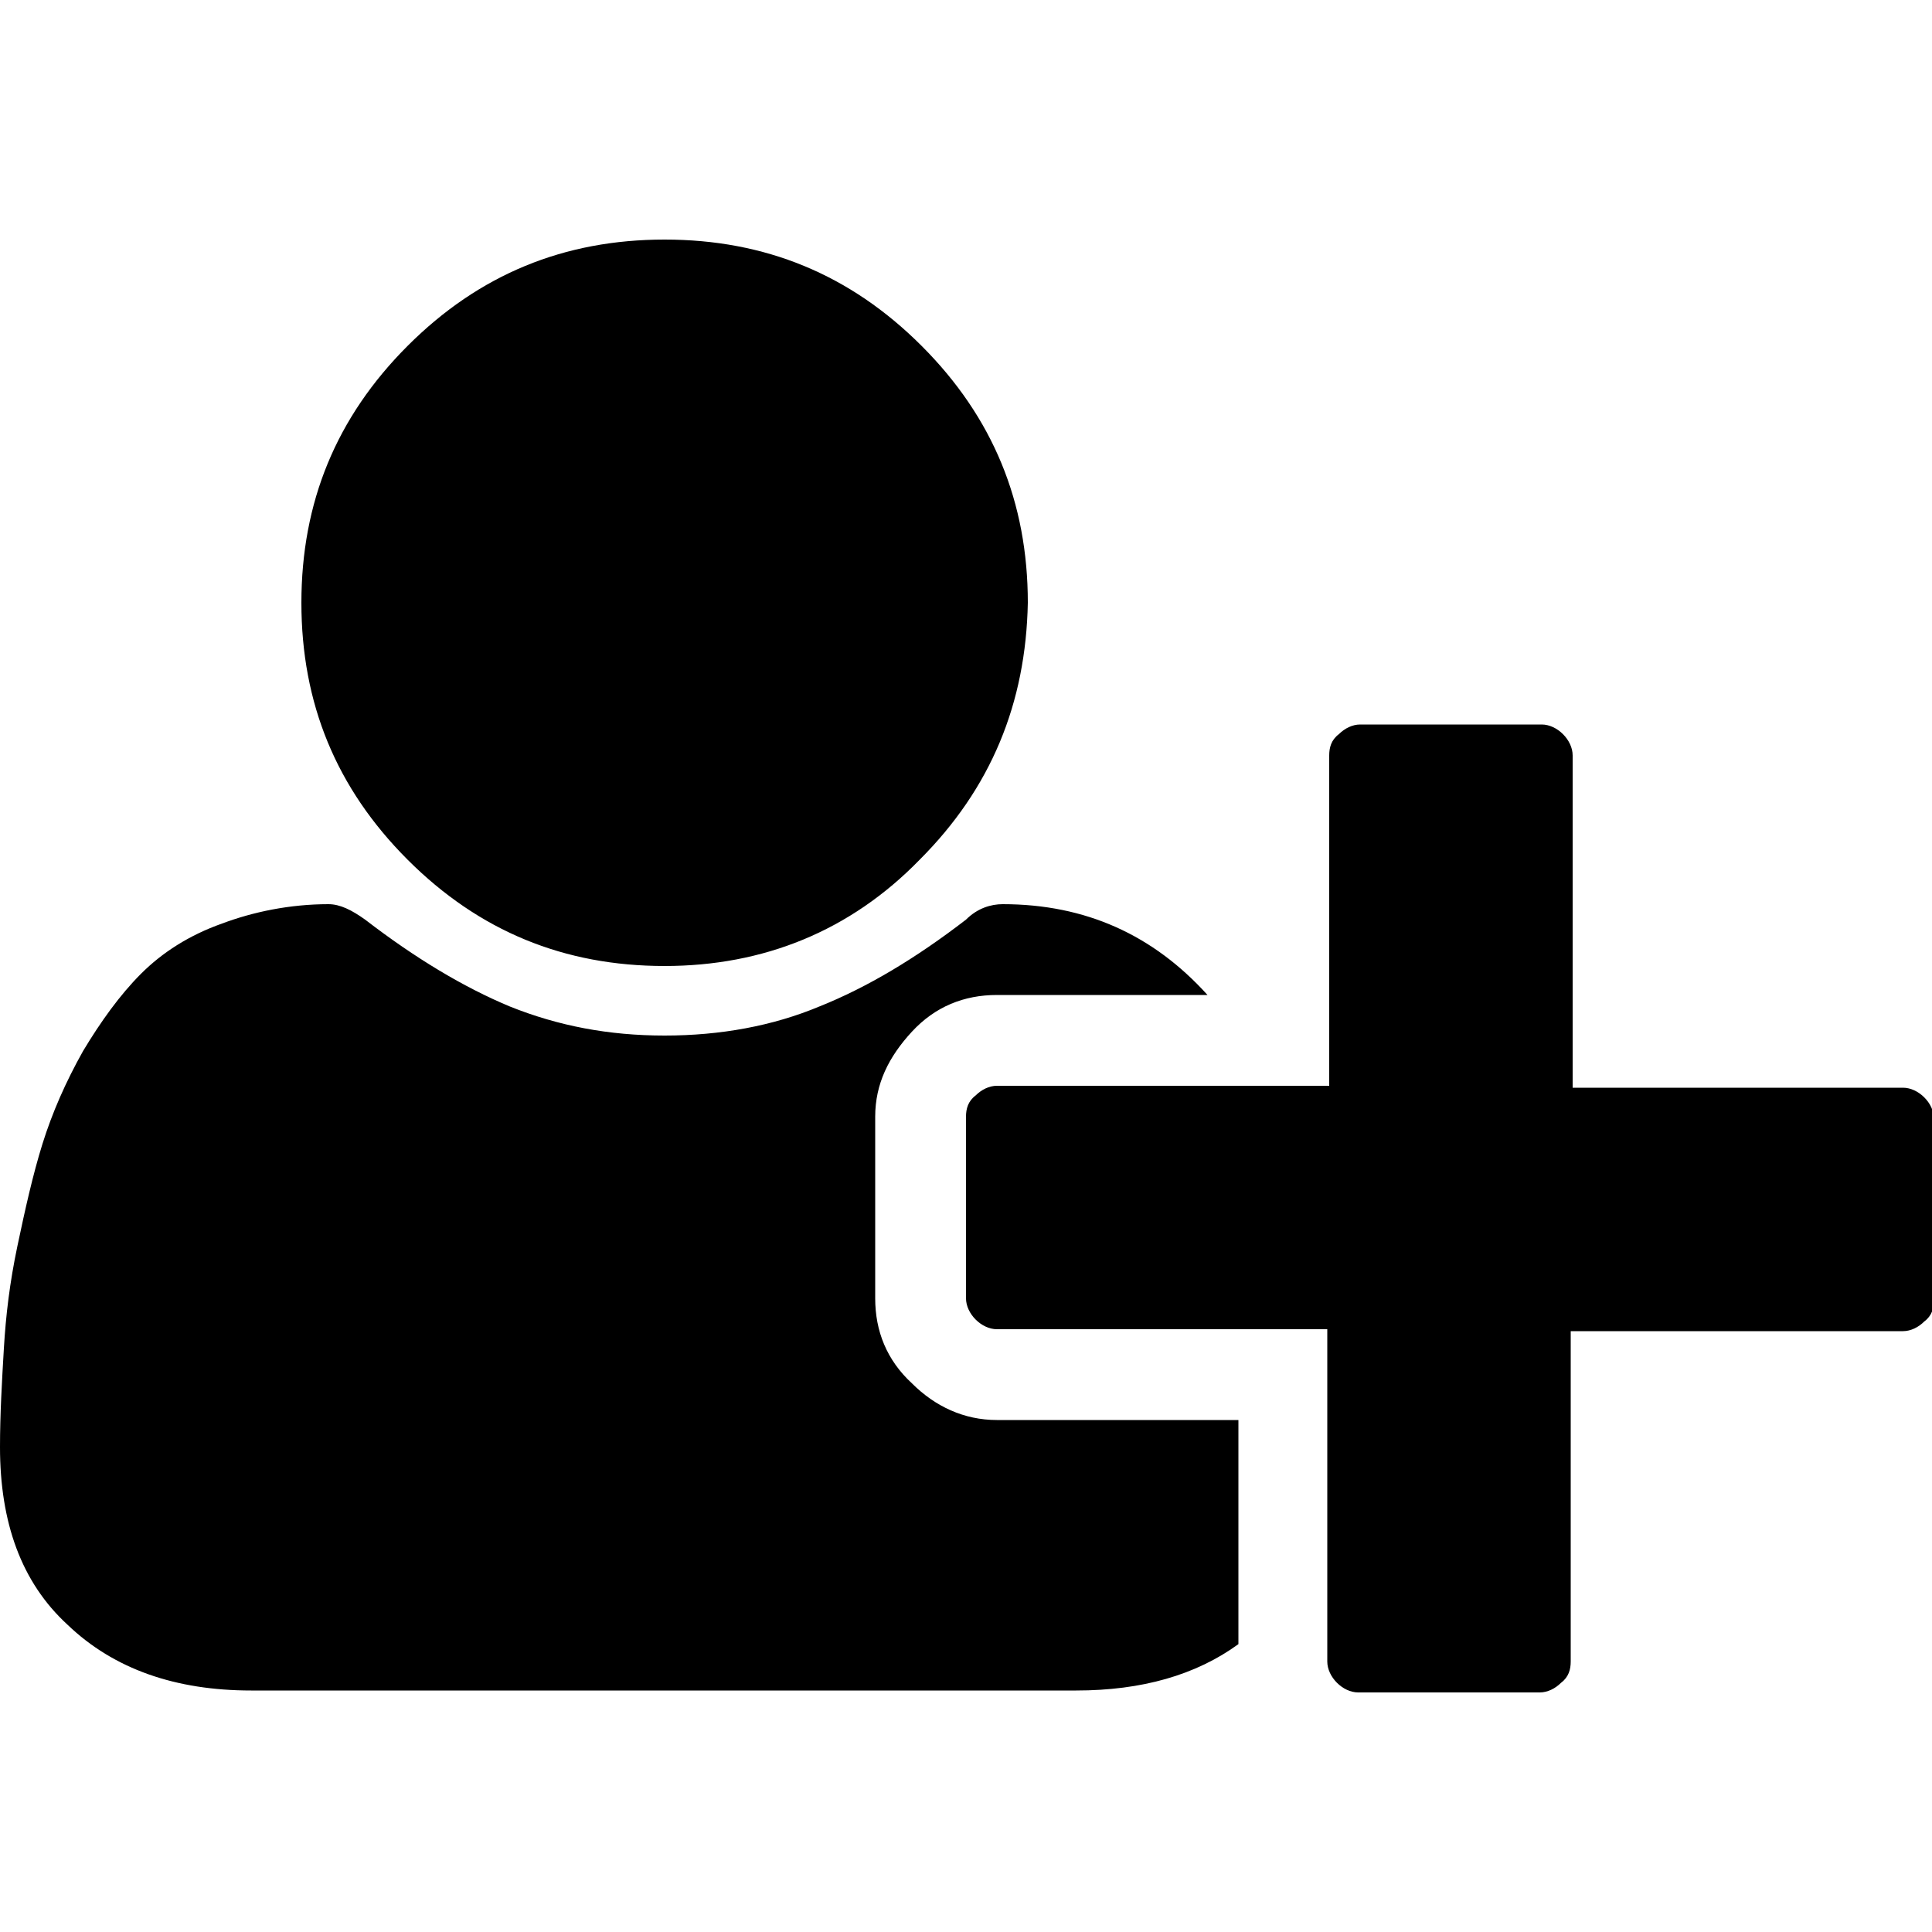
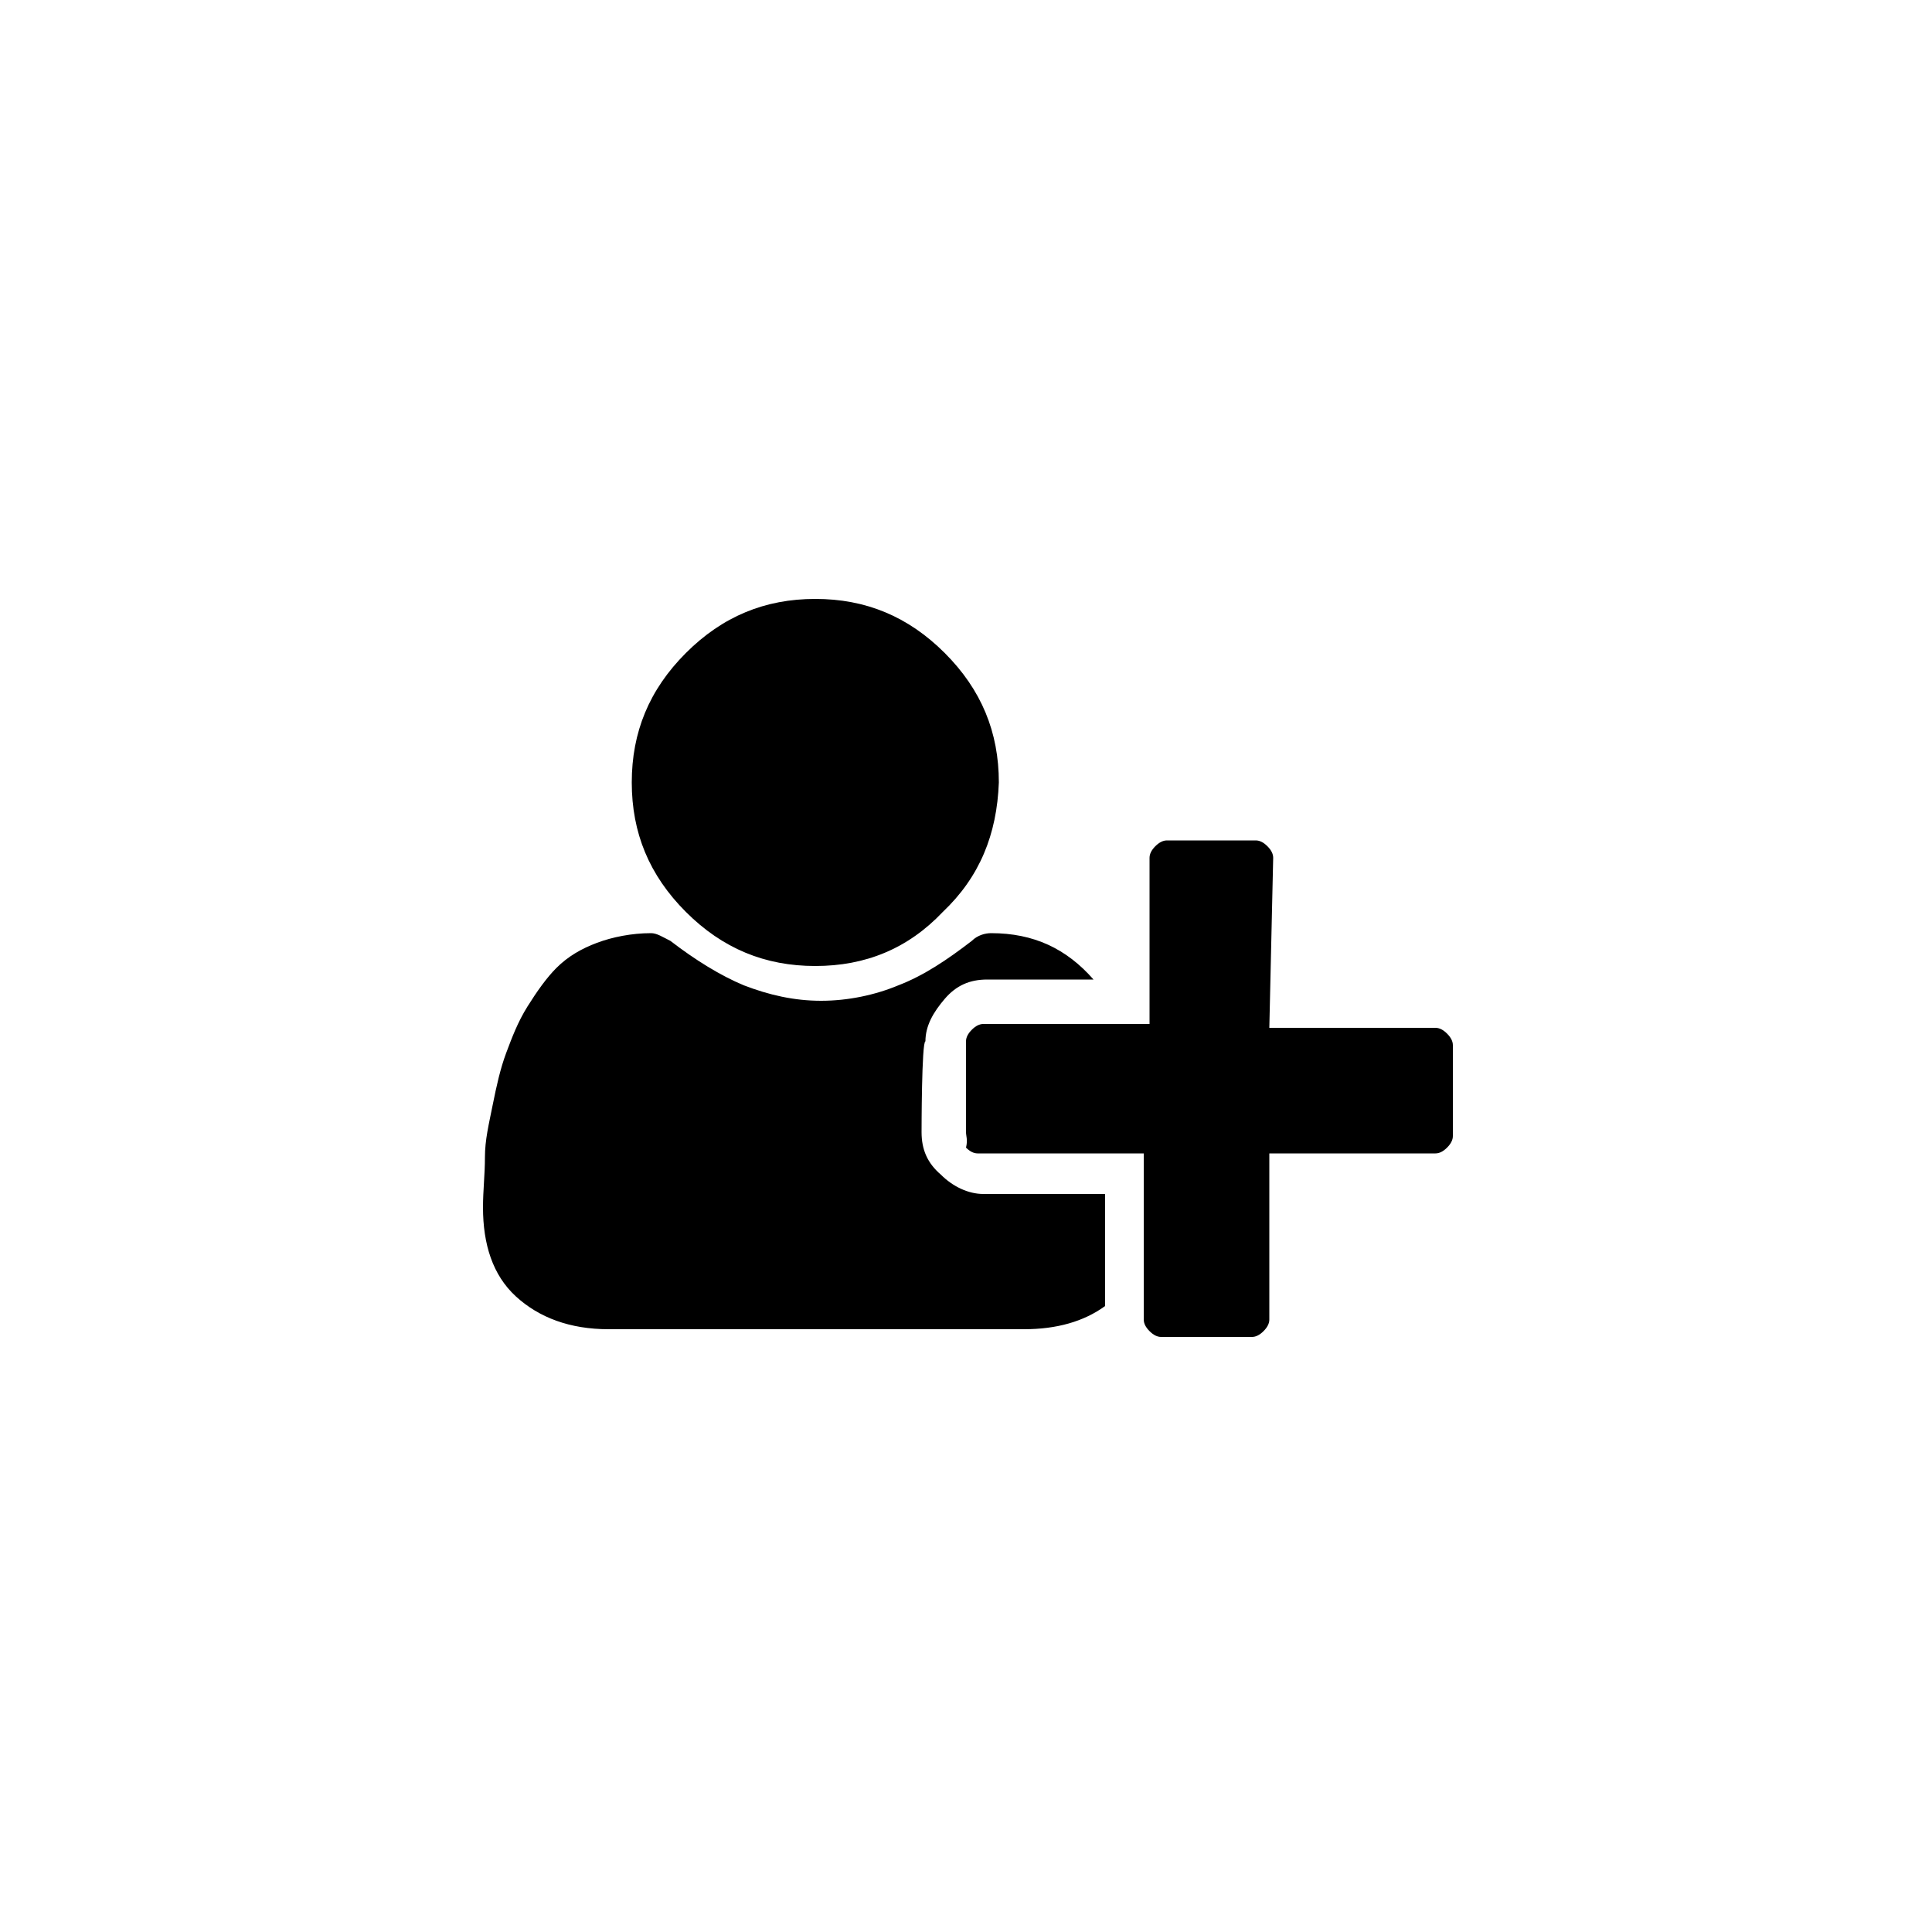
<svg xmlns="http://www.w3.org/2000/svg" version="1.1" id="Layer_1" x="0px" y="0px" viewBox="0 0 100 100" style="enable-background:new 0 0 100 100;" xml:space="preserve">
  <g>
-     <path d="M45.3,67.2c0,1.7,0.6,3.2,1.9,4.4c1.2,1.2,2.7,1.9,4.4,1.9h12.5v11.6c-2.2,1.6-5,2.4-8.4,2.4H13c-3.9,0-7.1-1.1-9.5-3.4   C1.1,81.9,0,78.8,0,74.9c0-1.7,0.1-3.4,0.2-5.1s0.3-3.4,0.7-5.3s0.8-3.7,1.3-5.3s1.2-3.2,2.1-4.8c0.9-1.5,1.9-2.9,3-4   c1.1-1.1,2.5-2,4.2-2.6c1.6-0.6,3.5-1,5.5-1c0.6,0,1.2,0.3,1.9,0.8c2.6,2,5.1,3.5,7.5,4.5c2.5,1,5.1,1.5,8,1.5s5.6-0.5,8-1.5   c2.5-1,5-2.5,7.6-4.5c0.6-0.6,1.3-0.8,1.9-0.8c4.3,0,7.8,1.6,10.6,4.7H51.6c-1.7,0-3.2,0.6-4.4,1.9s-1.9,2.7-1.9,4.4V67.2z    M47.6,44.5C44,48.2,39.5,50,34.4,50c-5.2,0-9.6-1.8-13.3-5.5c-3.7-3.7-5.5-8.1-5.5-13.3c0-5.2,1.8-9.6,5.5-13.3   c3.7-3.7,8.1-5.5,13.3-5.5c5.2,0,9.6,1.8,13.3,5.5c3.7,3.7,5.5,8.1,5.5,13.3C53.1,36.4,51.3,40.8,47.6,44.5z M81.3,56.3h17.2   c0.4,0,0.8,0.2,1.1,0.5c0.3,0.3,0.5,0.7,0.5,1.1v9.4c0,0.4-0.1,0.8-0.5,1.1c-0.3,0.3-0.7,0.5-1.1,0.5H81.3V86   c0,0.4-0.1,0.8-0.5,1.1c-0.3,0.3-0.7,0.5-1.1,0.5h-9.4c-0.4,0-0.8-0.2-1.1-0.5c-0.3-0.3-0.5-0.7-0.5-1.1V68.8H51.6   c-0.4,0-0.8-0.2-1.1-0.5C50.2,68,50,67.6,50,67.2v-9.4c0-0.4,0.1-0.8,0.5-1.1c0.3-0.3,0.7-0.5,1.1-0.5h17.2V39.1   c0-0.4,0.1-0.8,0.5-1.1c0.3-0.3,0.7-0.5,1.1-0.5h9.4c0.4,0,0.8,0.2,1.1,0.5c0.3,0.3,0.5,0.7,0.5,1.1V56.3z" />
+     <path d="M47.7,58.6c0,0.9,0.3,1.6,1,2.2c0.6,0.6,1.4,1,2.2,1h6.3v5.8c-1.1,0.8-2.5,1.2-4.2,1.2H31.5c-2,0-3.6-0.6-4.8-1.7   C25.5,66,25,64.4,25,62.5c0-0.9,0.1-1.7,0.1-2.6s0.2-1.7,0.4-2.7c0.2-1,0.4-1.9,0.7-2.7c0.3-0.8,0.6-1.6,1.1-2.4   c0.5-0.8,1-1.5,1.5-2c0.6-0.6,1.3-1,2.1-1.3c0.8-0.3,1.8-0.5,2.8-0.5c0.3,0,0.6,0.2,1,0.4c1.3,1,2.6,1.8,3.8,2.3   c1.3,0.5,2.6,0.8,4,0.8s2.8-0.3,4-0.8c1.3-0.5,2.5-1.3,3.8-2.3c0.3-0.3,0.7-0.4,1-0.4c2.2,0,3.9,0.8,5.3,2.4h-5.5   c-0.9,0-1.6,0.3-2.2,1s-1,1.4-1,2.2C47.7,53.9,47.7,58.6,47.7,58.6z M48.8,47.2C47,49.1,44.8,50,42.2,50c-2.6,0-4.8-0.9-6.7-2.8   c-1.9-1.9-2.8-4.1-2.8-6.7c0-2.6,0.9-4.8,2.8-6.7c1.9-1.9,4.1-2.8,6.7-2.8s4.8,0.9,6.7,2.8c1.9,1.9,2.8,4.1,2.8,6.7   C51.6,43.2,50.7,45.4,48.8,47.2z M65.7,53.2h8.6c0.2,0,0.4,0.1,0.6,0.3c0.2,0.2,0.3,0.4,0.3,0.6v4.7c0,0.2-0.1,0.4-0.3,0.6   c-0.2,0.2-0.4,0.3-0.6,0.3h-8.6v8.6c0,0.2-0.1,0.4-0.3,0.6c-0.2,0.2-0.4,0.3-0.6,0.3h-4.7c-0.2,0-0.4-0.1-0.6-0.3   c-0.2-0.2-0.3-0.4-0.3-0.6v-8.6h-8.6c-0.2,0-0.4-0.1-0.6-0.3C50.1,59,50,58.8,50,58.6v-4.7c0-0.2,0.1-0.4,0.3-0.6   c0.2-0.2,0.4-0.3,0.6-0.3h8.6v-8.6c0-0.2,0.1-0.4,0.3-0.6c0.2-0.2,0.4-0.3,0.6-0.3H65c0.2,0,0.4,0.1,0.6,0.3   c0.2,0.2,0.3,0.4,0.3,0.6L65.7,53.2L65.7,53.2z" />
  </g>
</svg>
